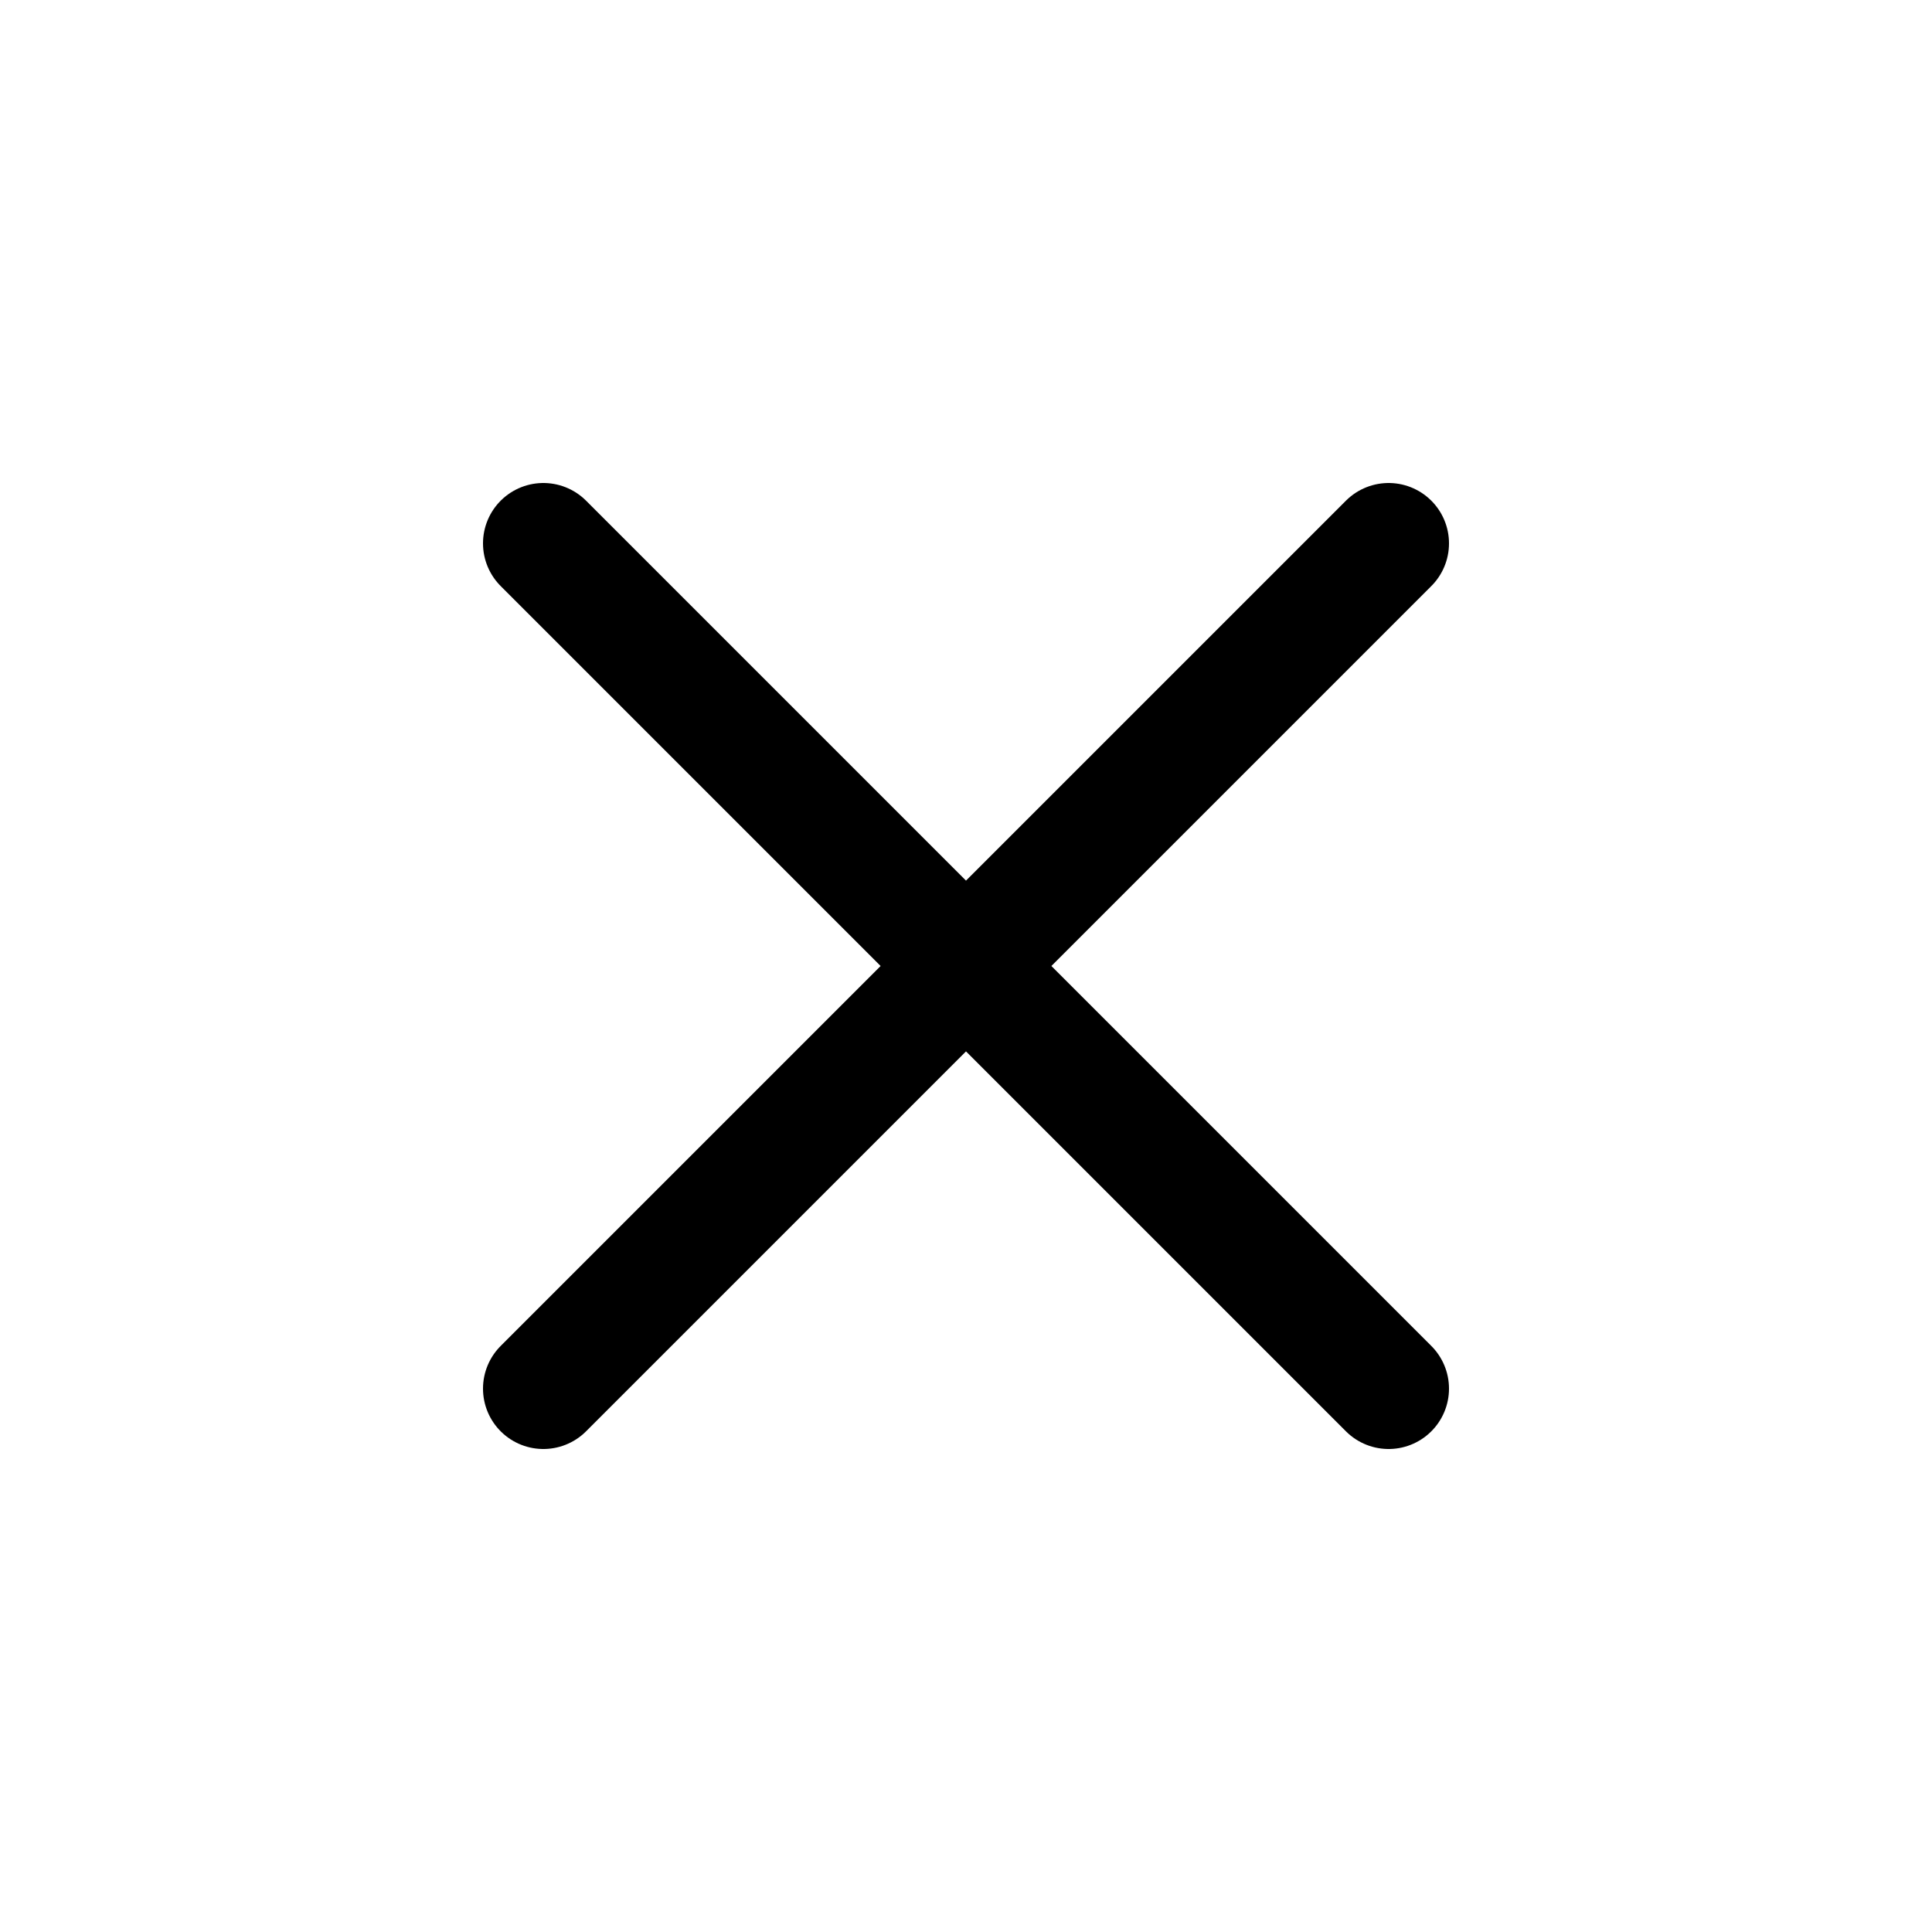
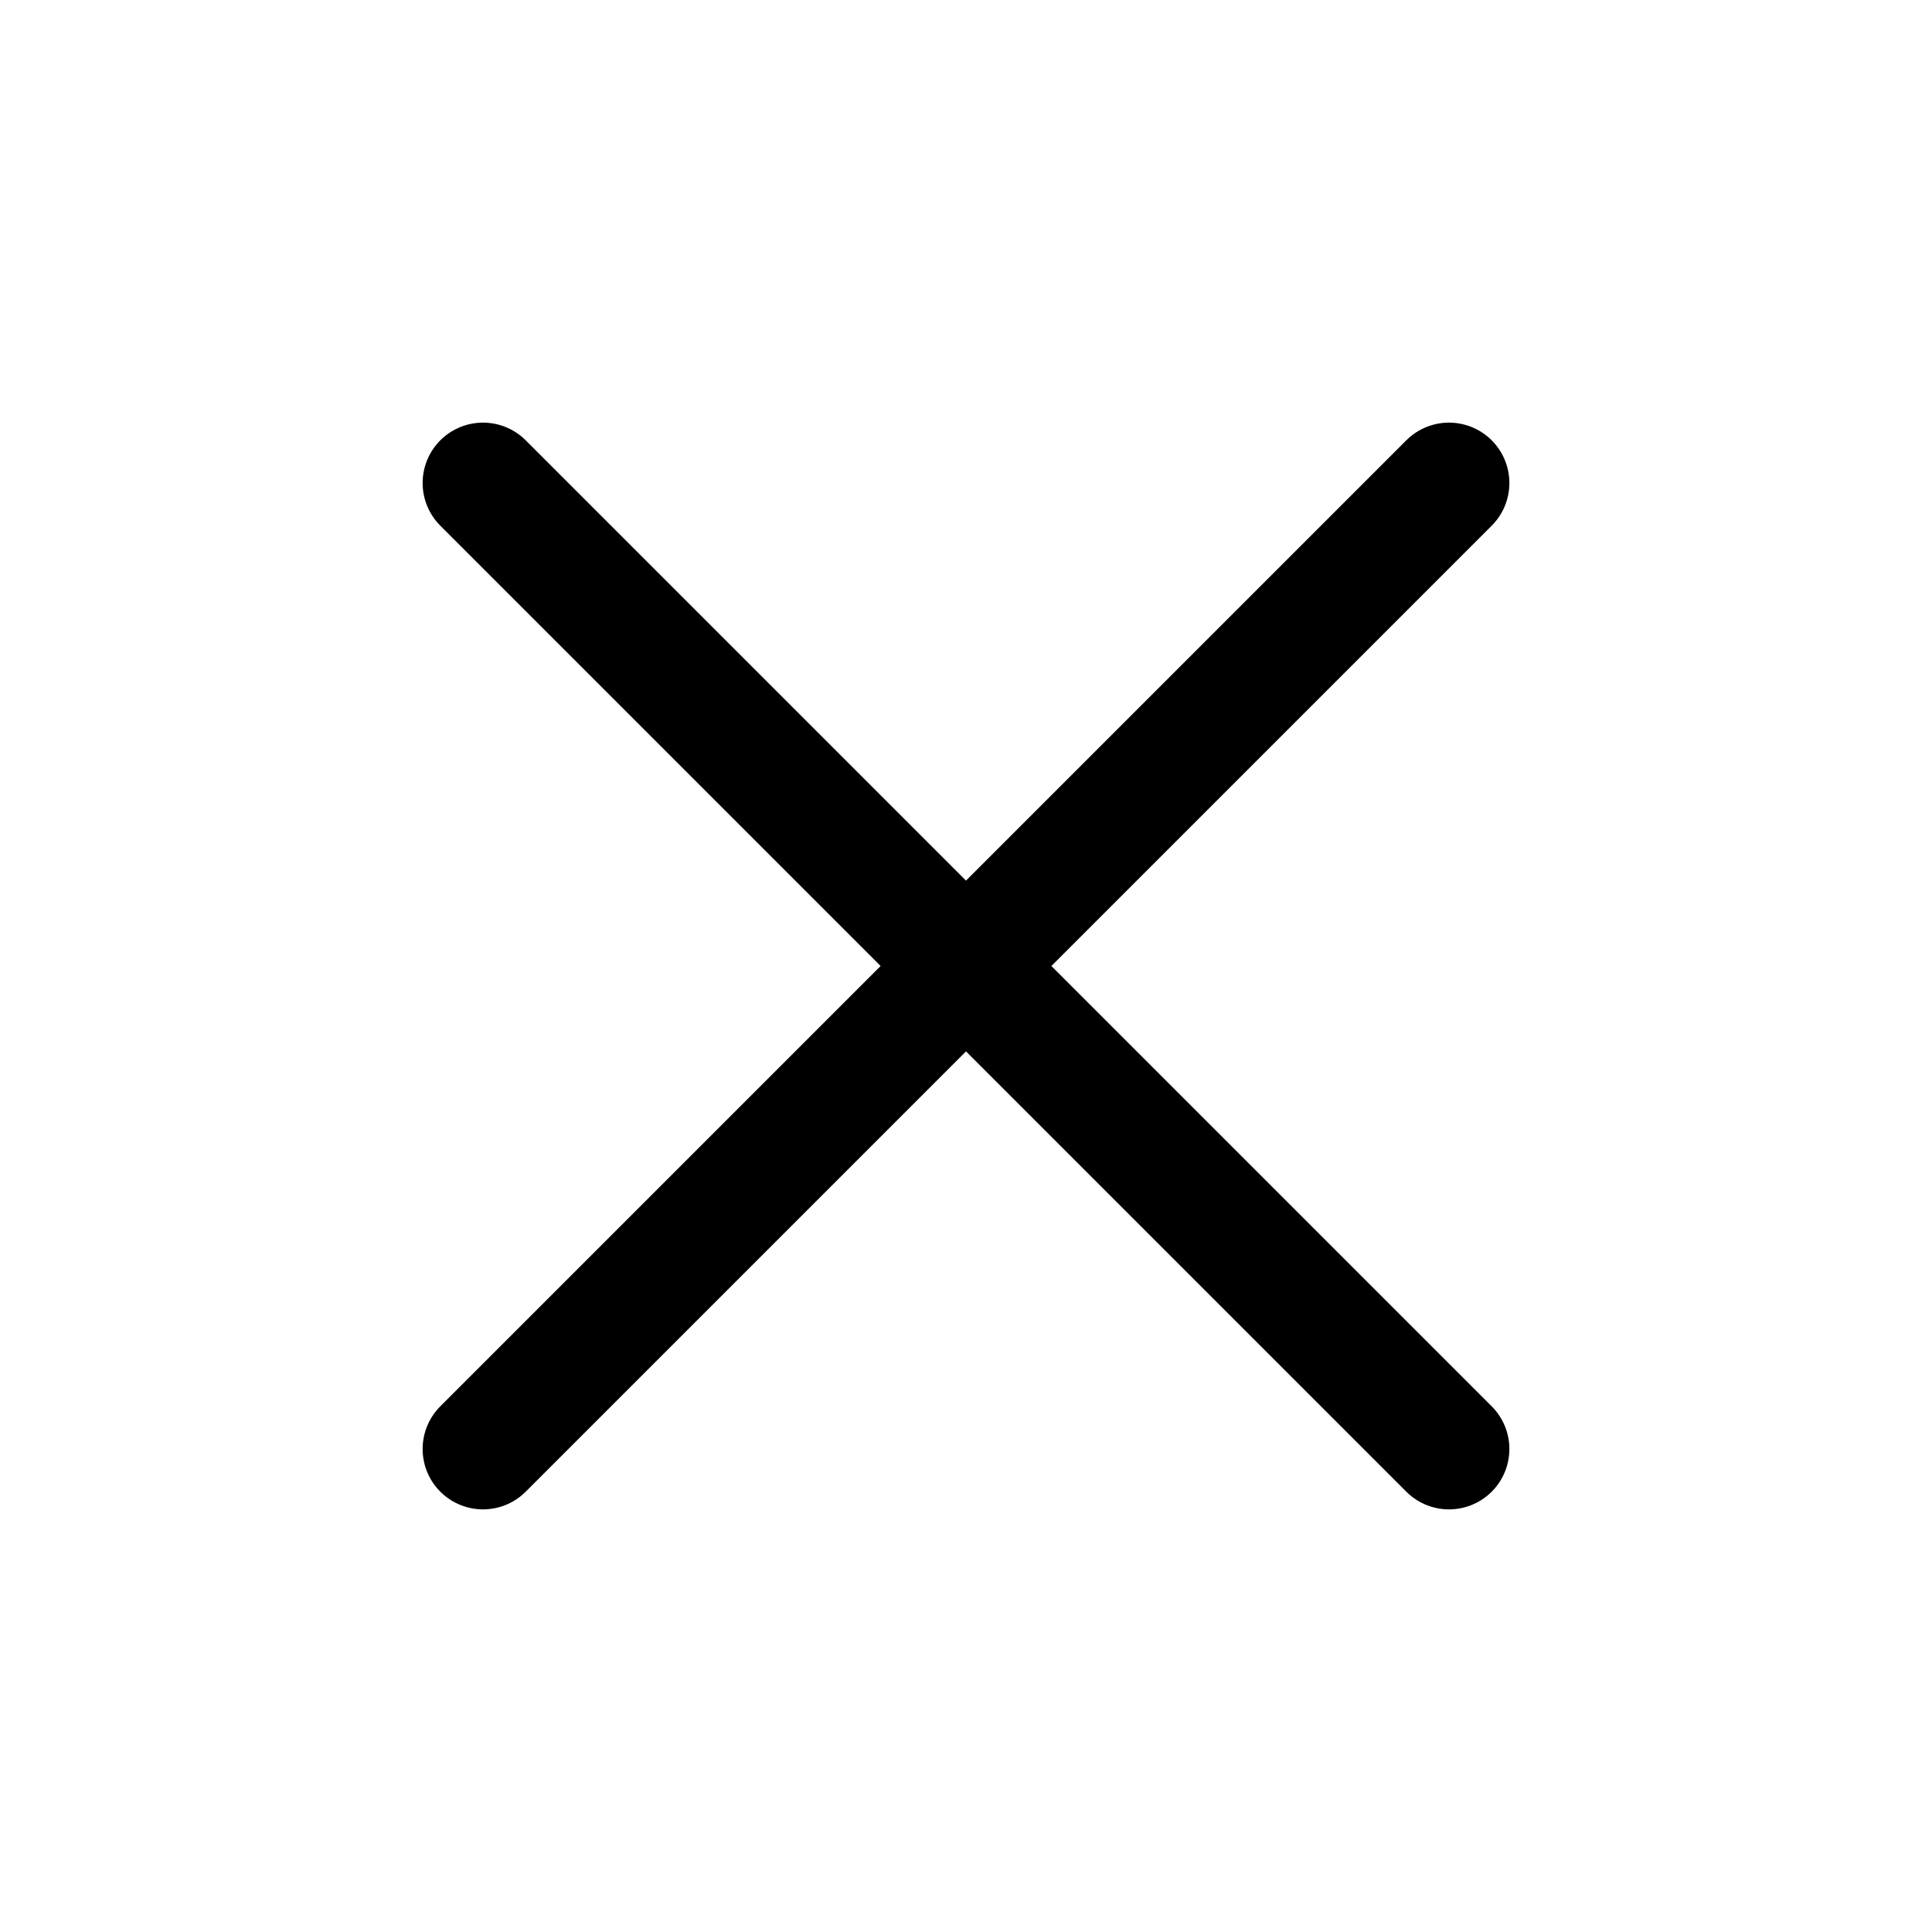
- <svg xmlns="http://www.w3.org/2000/svg" aria-hidden="true" width="24" height="24" viewBox="0 0 24 24" fill="none">
-   <path d="M17.25 17.25L6.75 6.75M17.25 6.75L6.75 17.25" stroke="currentColor" stroke-width="1.5" stroke-linecap="round" stroke-linejoin="round" />
+ <svg xmlns="http://www.w3.org/2000/svg" aria-hidden="true" fill="none" viewBox="0 0 24 24" stroke-width="1.5" stroke="currentColor" class="size-6">
+   <path stroke-linecap="round" stroke-linejoin="round" d="M6 18 18 6M6 6l12 12" />
</svg>
